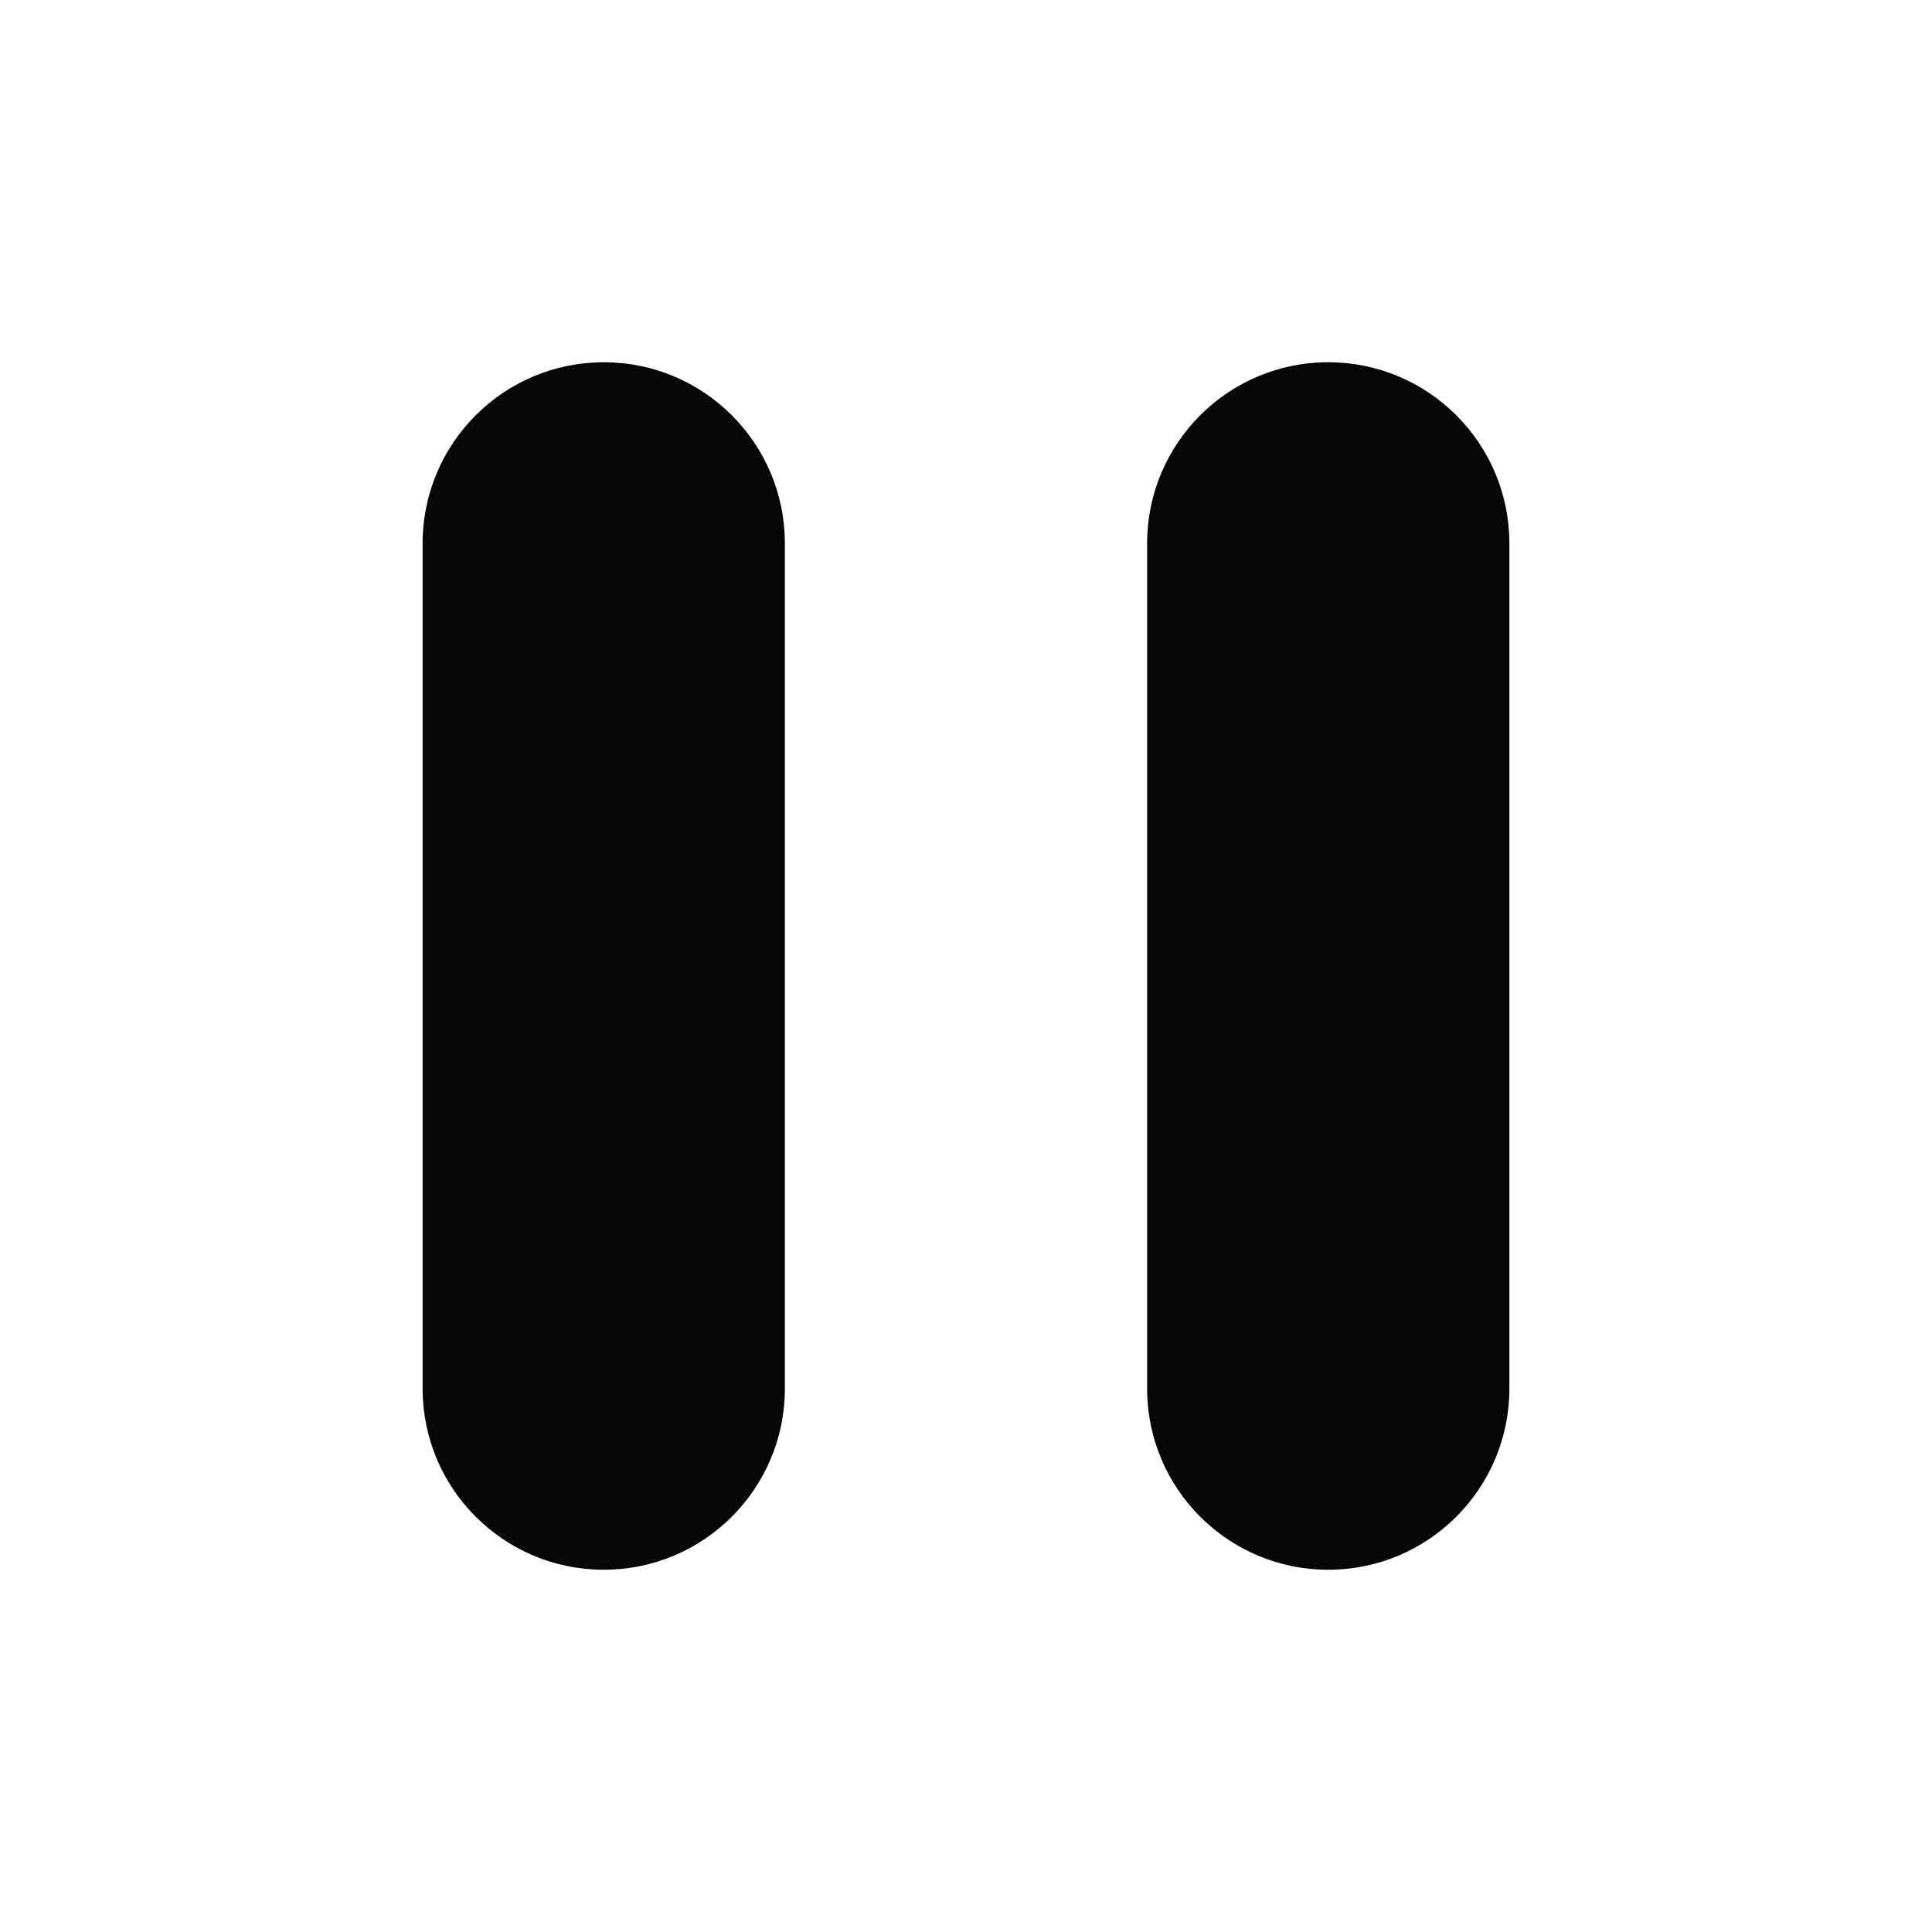
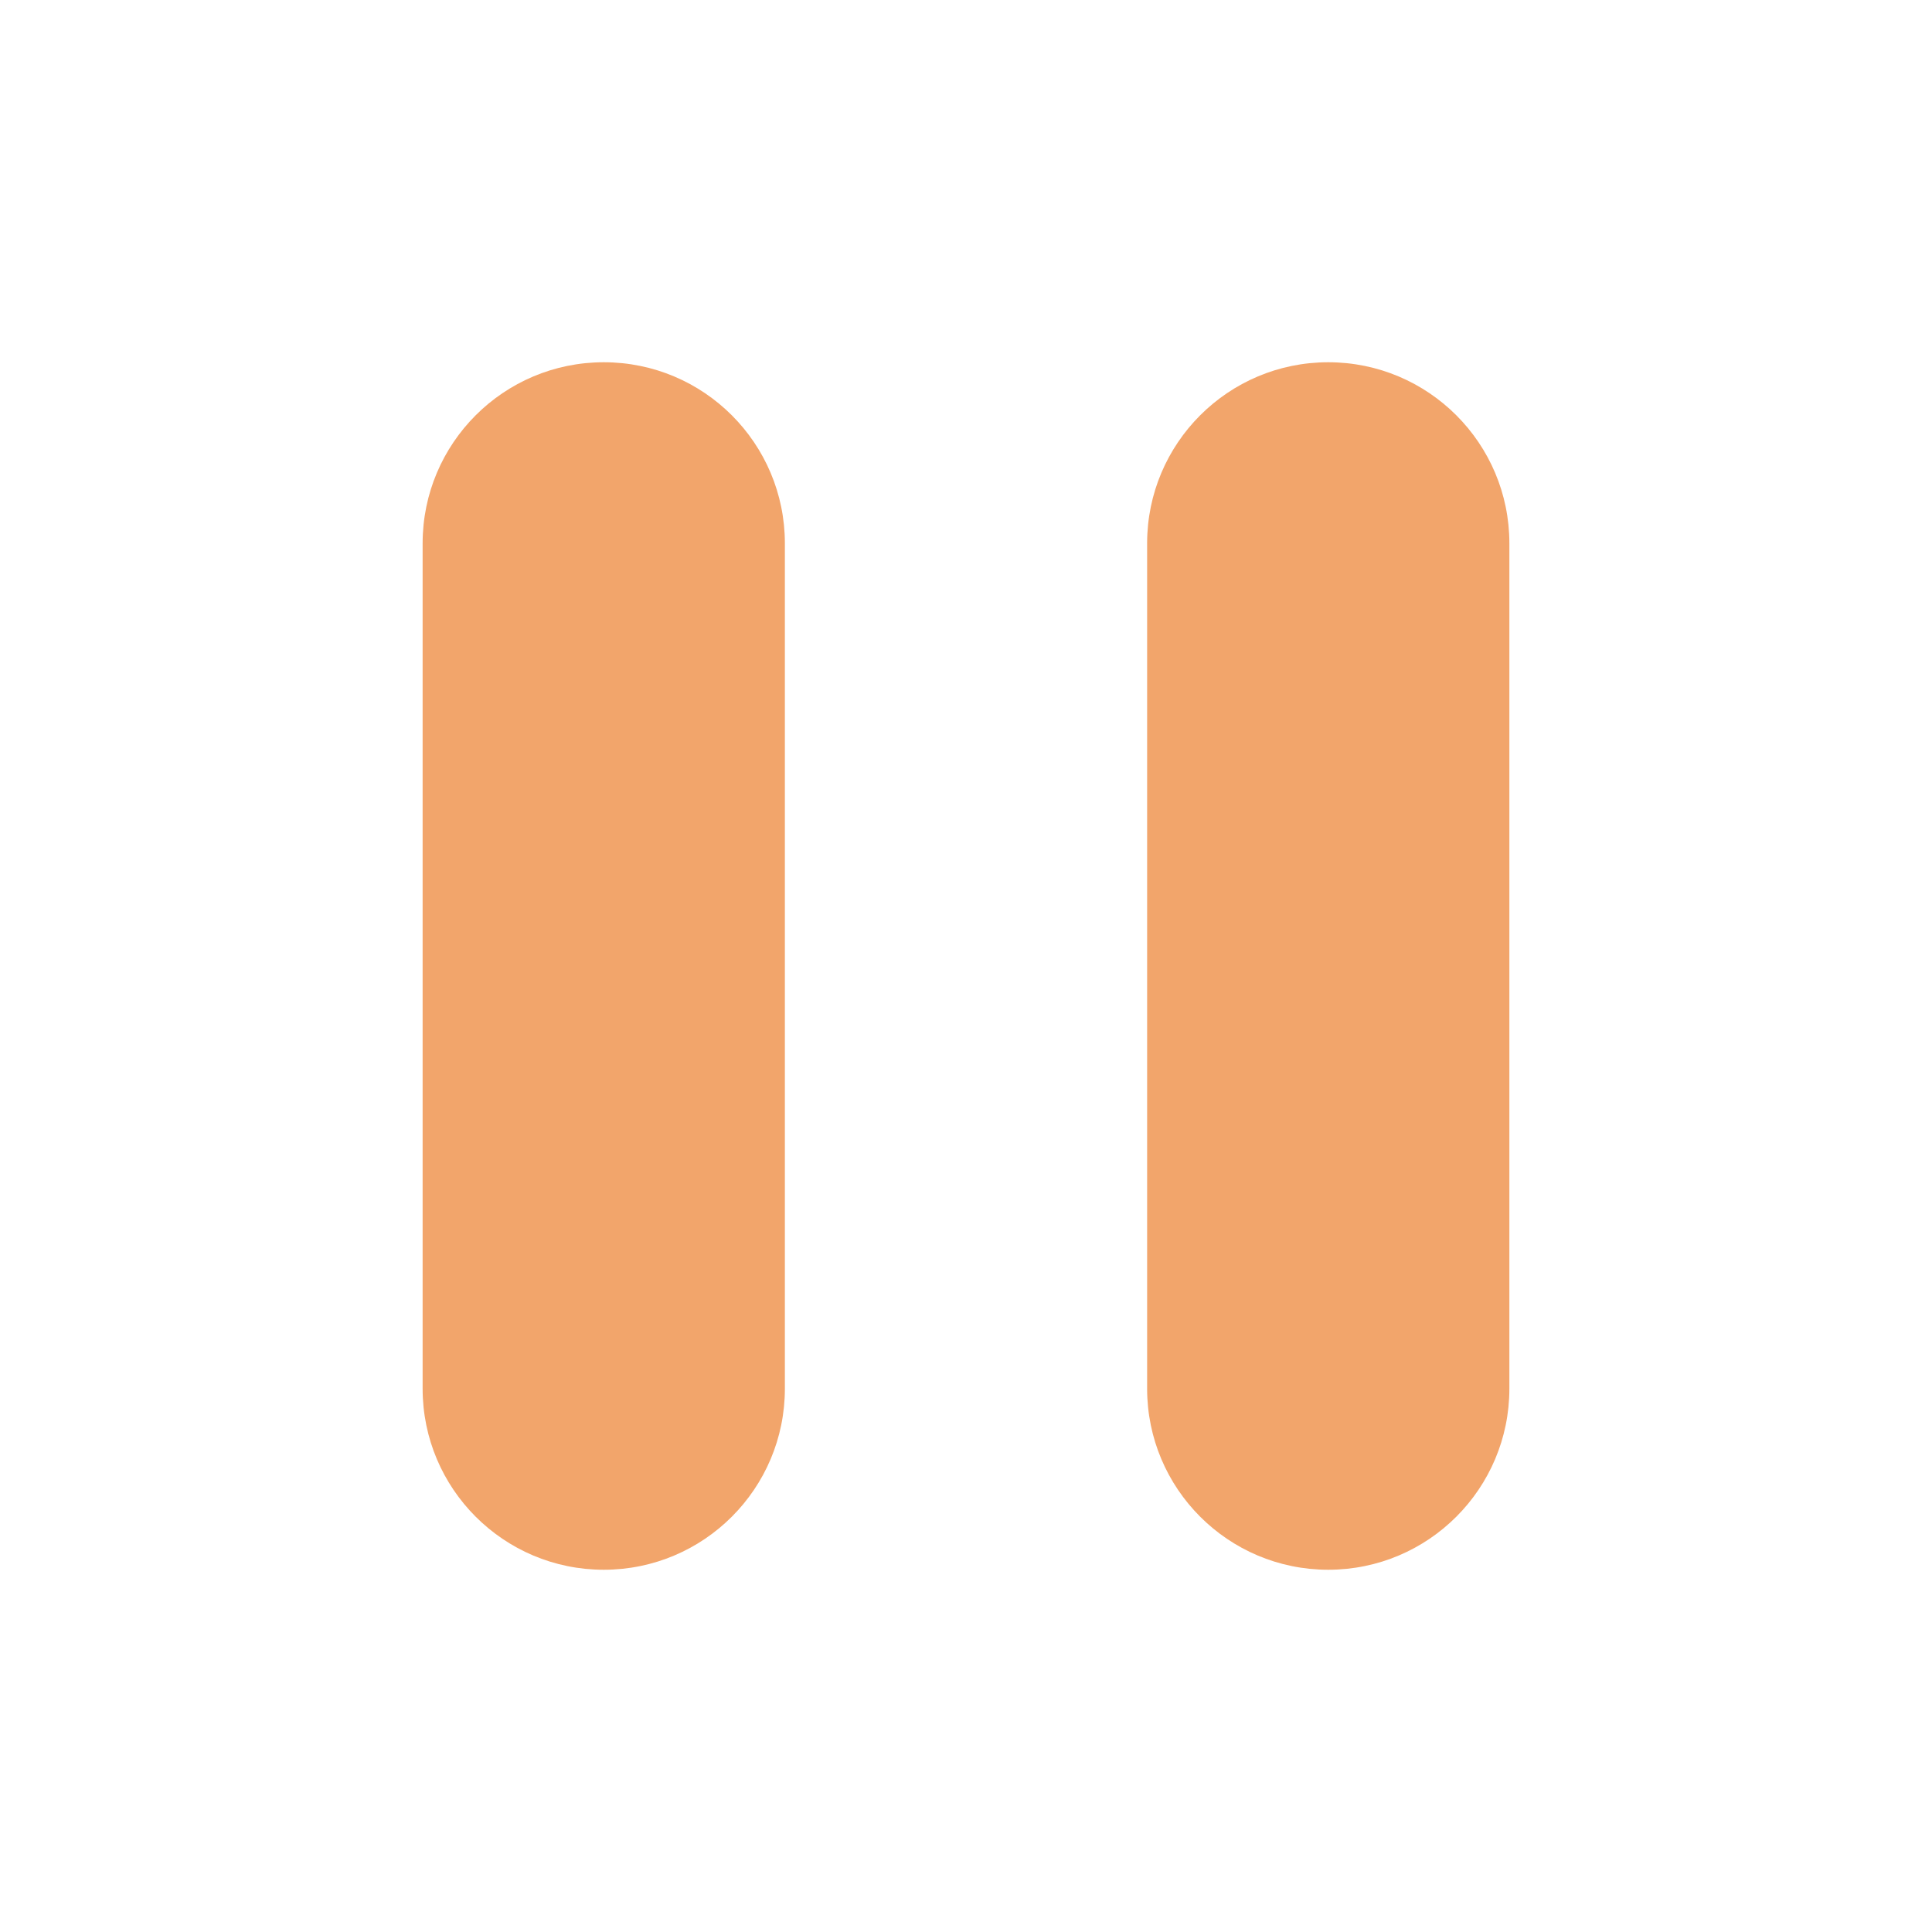
<svg xmlns="http://www.w3.org/2000/svg" width="32" height="32" viewBox="0 0 32 32" fill="none">
-   <path fill-rule="evenodd" clip-rule="evenodd" d="M10 6C8.343 6 7 7.343 7 9L7 23C7 24.657 8.343 26 10 26C11.657 26 13 24.657 13 23L13 9C13 7.343 11.657 6 10 6ZM22 6C20.343 6 19 7.343 19 9L19 23C19 24.657 20.343 26 22 26C23.657 26 25 24.657 25 23L25 9C25 7.343 23.657 6 22 6Z" fill="#060606" />
+   <path fill-rule="evenodd" clip-rule="evenodd" d="M10 6C8.343 6 7 7.343 7 9L7 23C7 24.657 8.343 26 10 26C11.657 26 13 24.657 13 23L13 9C13 7.343 11.657 6 10 6ZM22 6C20.343 6 19 7.343 19 9L19 23C19 24.657 20.343 26 22 26C23.657 26 25 24.657 25 23L25 9C25 7.343 23.657 6 22 6Z" fill="#F2A56B" />
</svg>
